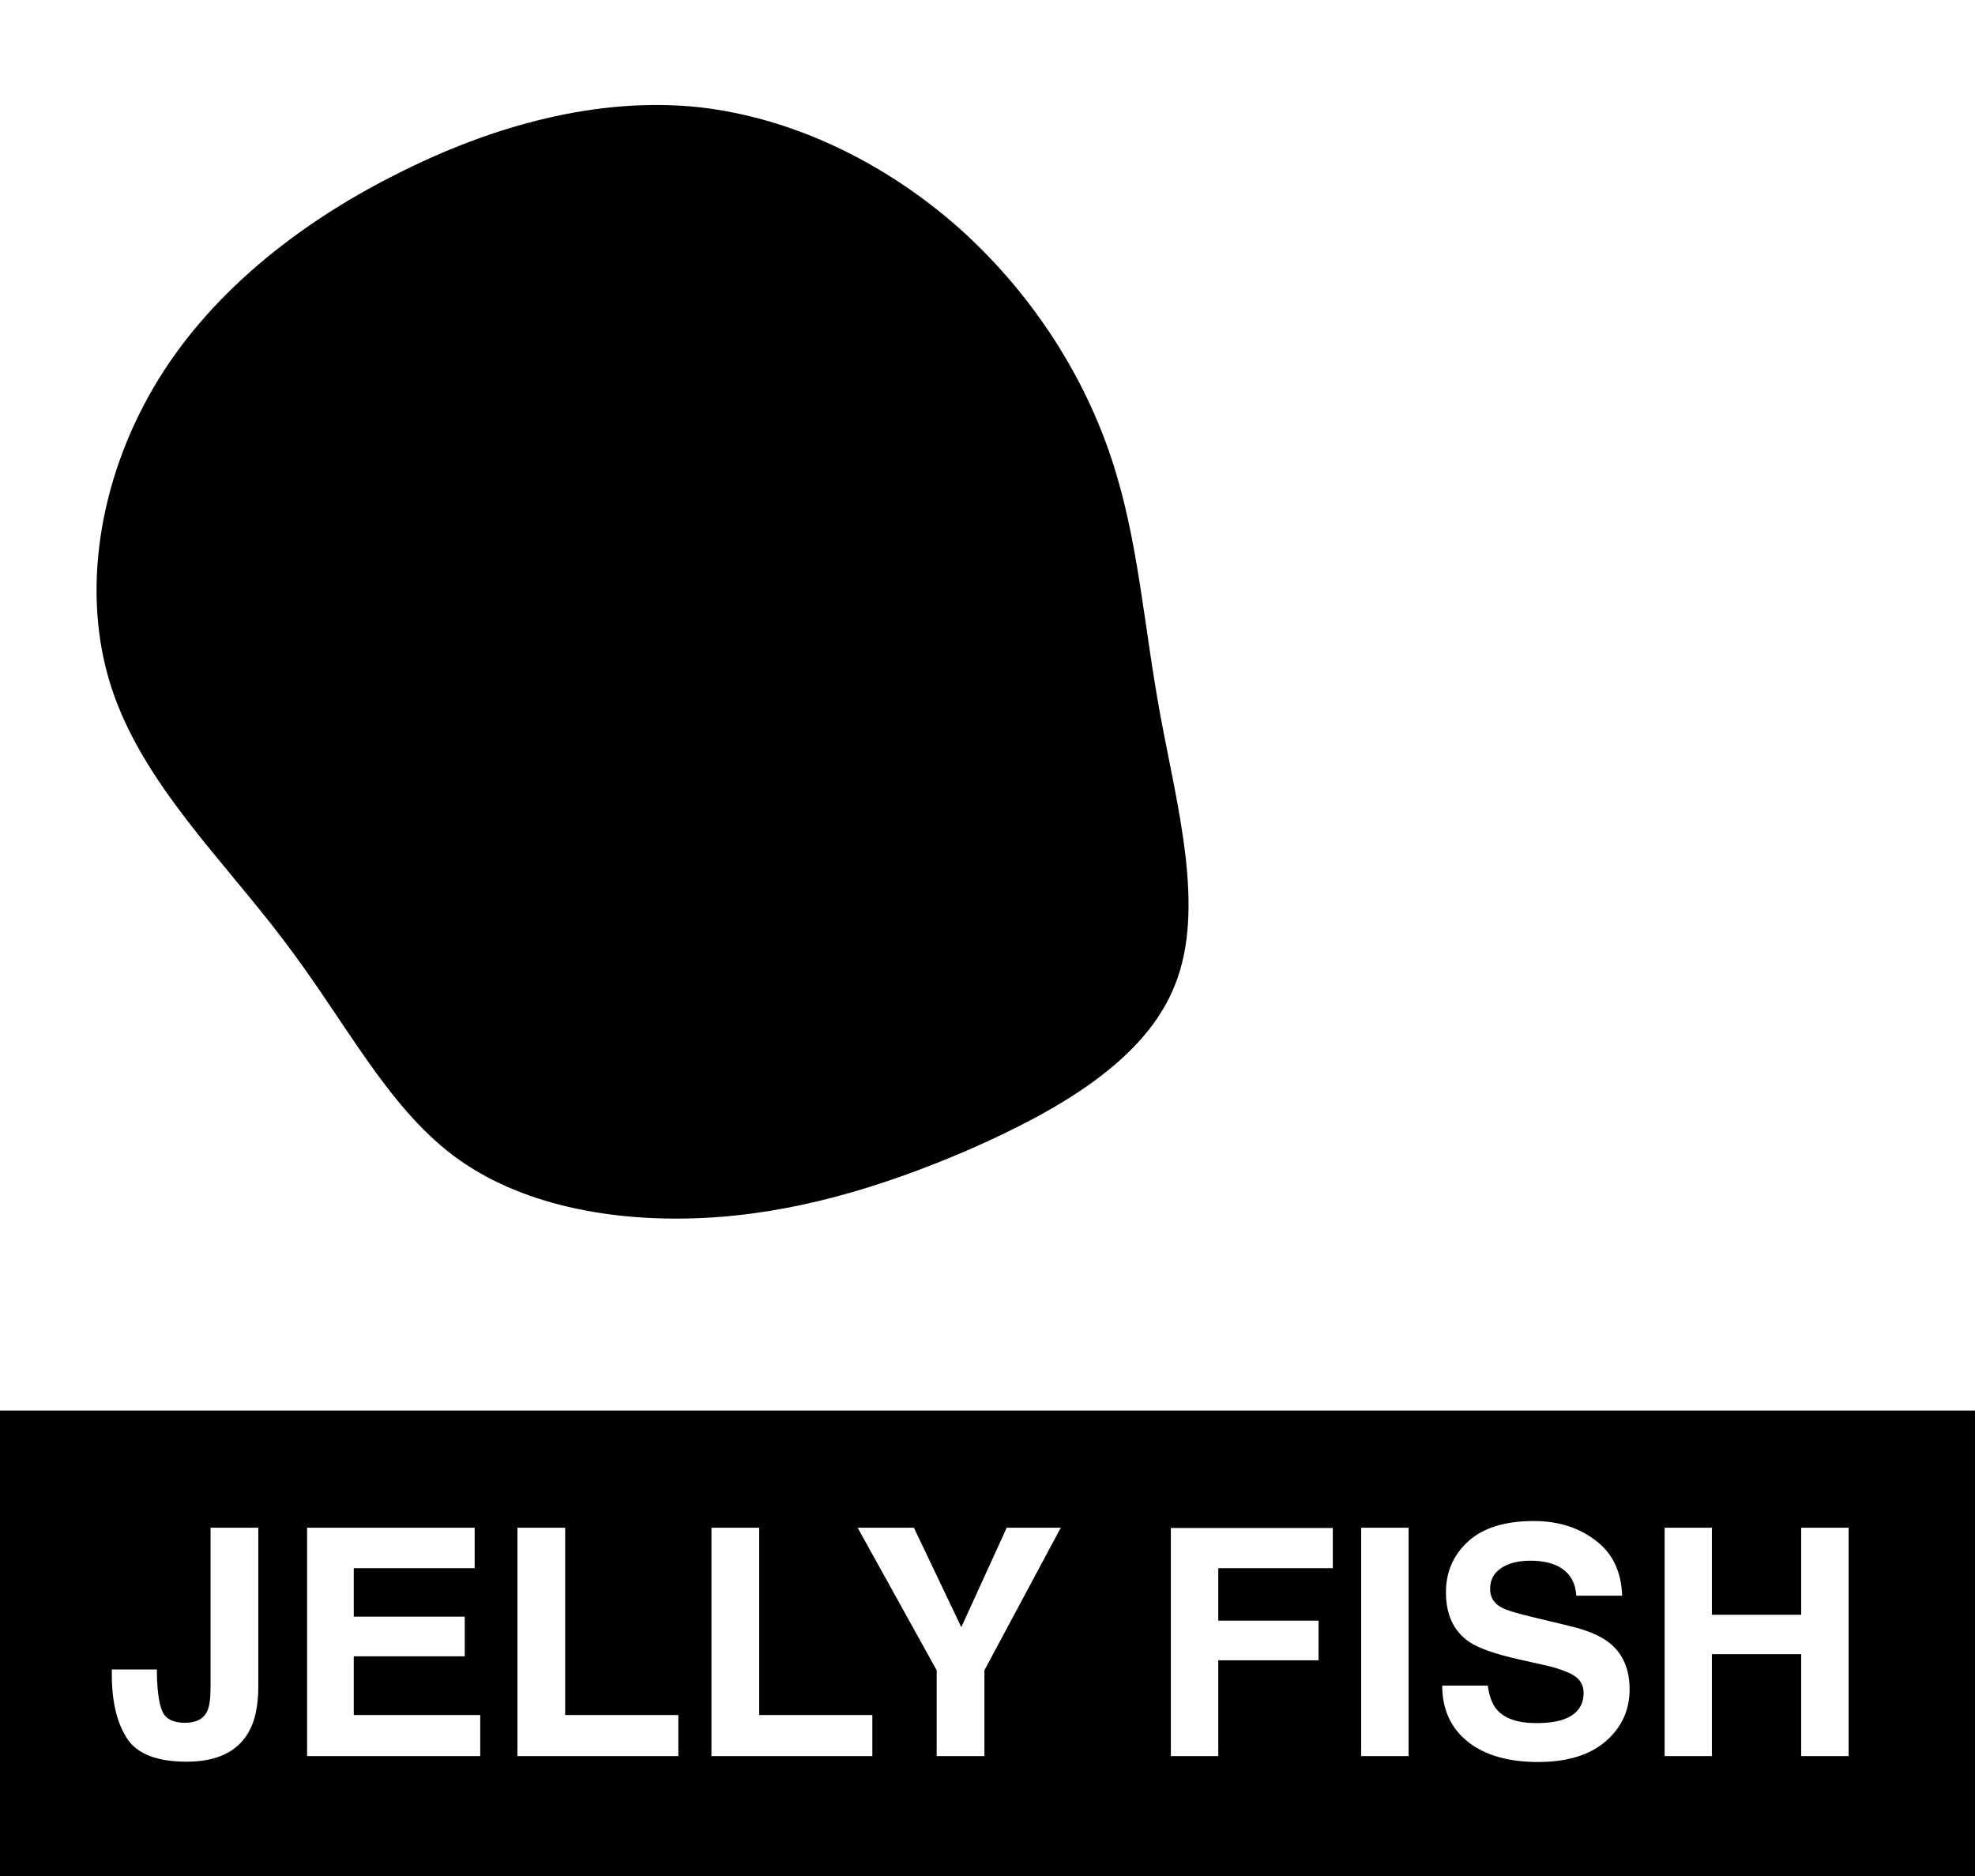
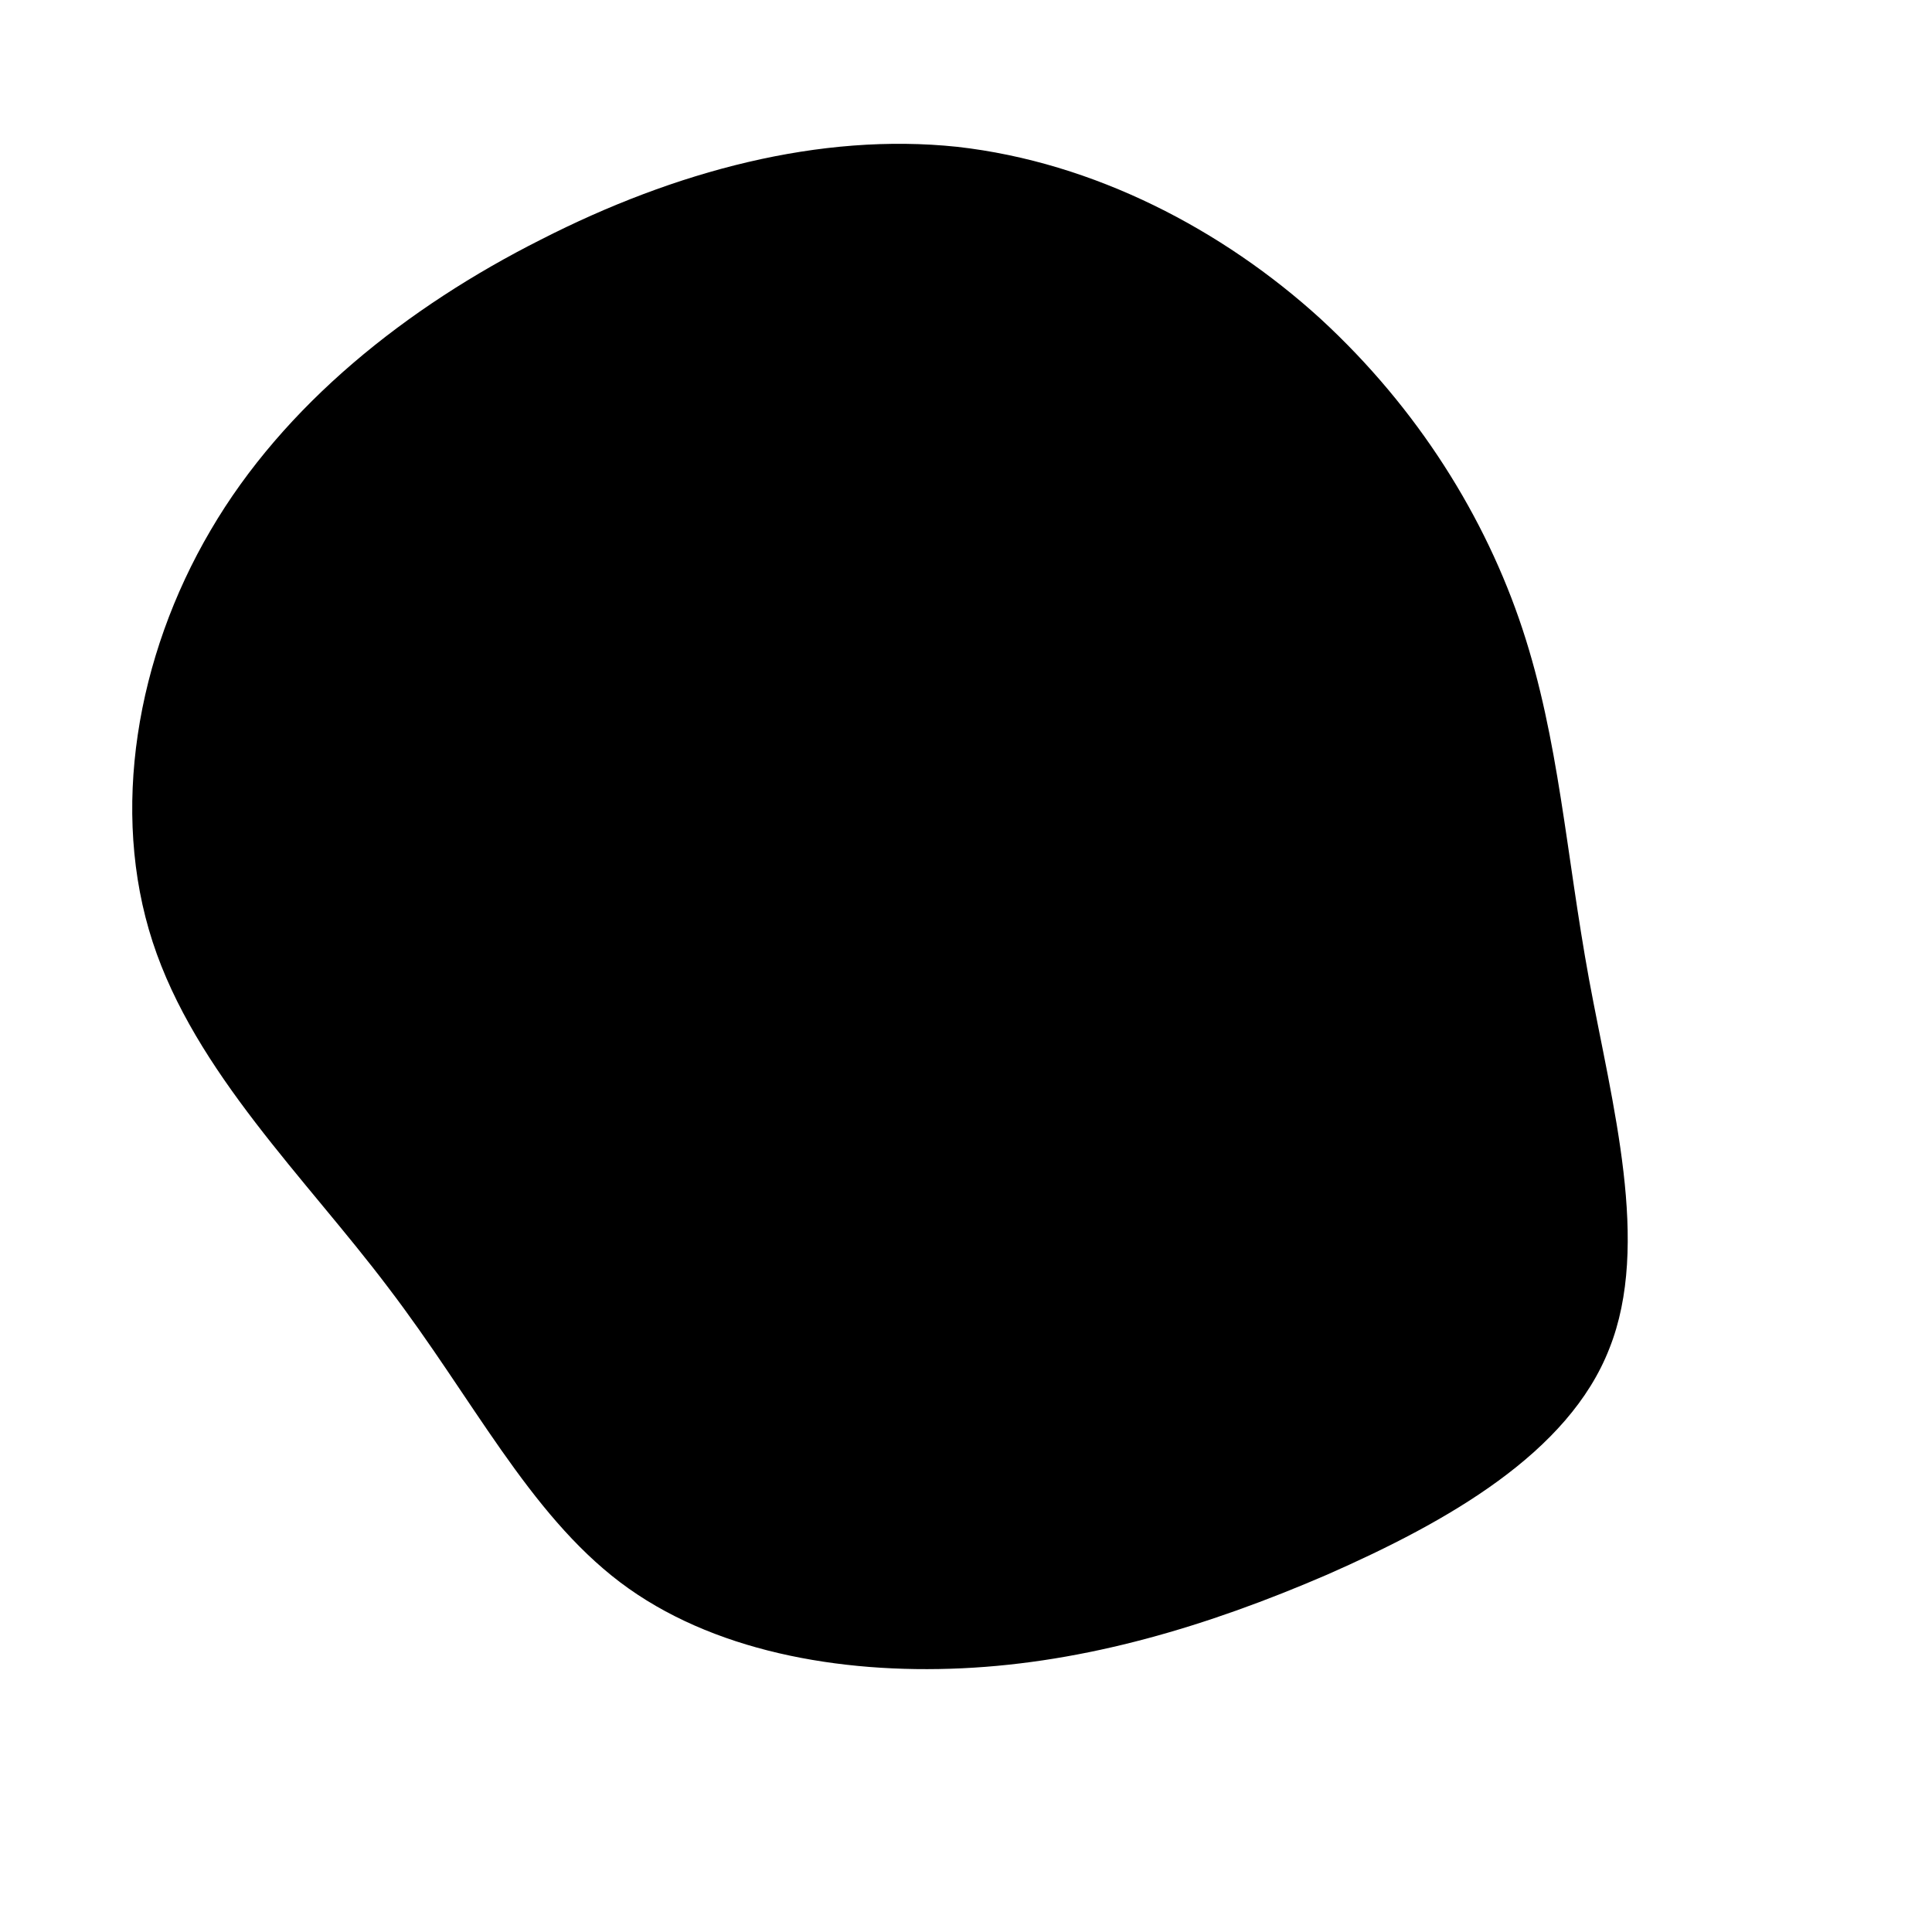
- <svg xmlns="http://www.w3.org/2000/svg" xmlns:xlink="http://www.w3.org/1999/xlink" width="280" height="266">
+ <svg xmlns="http://www.w3.org/2000/svg" xmlns:xlink="http://www.w3.org/1999/xlink" width="200" height="200">
  <symbol id="morph" viewBox="0 0 200 200">
    <path d="M136.7 33c10.1 9.3 17.1 20.6 20.9 32.1 3.8 11.5 4.5 23.2 6.9 36.3 2.4 13 6.4 27.4 2.1 38.2-4.2 10.8-16.7 17.9-29.2 23.4-12.5 5.4-25 9.1-37.8 9.7-12.8.6-26-1.8-35.4-8.9-9.5-7.2-15.3-19.1-24-30.5-8.6-11.4-20-22.3-24.4-35.8-4.4-13.5-1.7-29.5 6-42.6 7.6-13 20.3-23.1 34.2-30.1 13.9-7.1 28.9-11.1 43.1-9.6 14.2 1.6 27.5 8.6 37.6 17.8Z">
      <animate attributeType="XML" attributeName="d" dur="15s" repeatCount="indefinite" values="M36.7,-67C46.8,-57.7,53.8,-46.4,57.6,-34.9C61.4,-23.4,62.1,-11.7,64.5,1.4C66.9,14.4,70.9,28.8,66.6,39.6C62.4,50.4,49.9,57.5,37.4,63C24.9,68.4,12.4,72.1,-0.4,72.7C-13.2,73.3,-26.4,70.9,-35.8,63.8C-45.3,56.6,-51.1,44.7,-59.8,33.3C-68.4,21.9,-79.8,11,-84.2,-2.5C-88.6,-16,-85.9,-32,-78.2,-45.1C-70.6,-58.1,-57.9,-68.2,-44,-75.2C-30.1,-82.3,-15.1,-86.3,-0.9,-84.8C13.3,-83.2,26.6,-76.2,36.7,-67Z; M41.6,-73.6C50.8,-66.6,53.2,-49.4,56.5,-35.4C59.8,-21.4,64,-10.7,68.2,2.4C72.3,15.5,76.4,31,73.3,45.3C70.2,59.6,59.9,72.9,46.5,76C33.1,79.1,16.6,72.1,2.2,68.3C-12.2,64.5,-24.4,63.9,-33.5,58.3C-42.7,52.7,-48.8,42.2,-57.8,31.7C-66.7,21.1,-78.6,10.6,-82.5,-2.3C-86.4,-15.1,-82.3,-30.1,-75.4,-44.2C-68.4,-58.3,-58.6,-71.3,-45.5,-76.1C-32.5,-80.9,-16.2,-77.3,0,-77.3C16.1,-77.2,32.3,-80.5,41.6,-73.6Z; M42.2,-71.7C53.4,-66.7,60.2,-52.7,66.4,-39.2C72.7,-25.8,78.4,-12.9,78.8,0.3C79.2,13.4,74.4,26.8,65.7,36C57,45.2,44.4,50.1,32.8,57.5C21.2,64.9,10.6,74.7,-0.7,75.9C-11.9,77,-23.8,69.4,-36.8,62.8C-49.7,56.2,-63.8,50.6,-69.2,40.3C-74.7,30,-71.5,15,-72.8,-0.7C-74.1,-16.5,-79.9,-32.9,-76.2,-46.3C-72.5,-59.6,-59.4,-69.9,-45.1,-73.1C-30.8,-76.4,-15.4,-72.6,0.1,-72.7C15.5,-72.8,31,-76.7,42.2,-71.7Z; M44,-72.4C57.6,-68.4,69.4,-57.7,75.5,-44.5C81.5,-31.3,81.7,-15.6,77.7,-2.3C73.8,11.1,65.7,22.2,57.6,31.7C49.4,41.3,41.3,49.3,31.6,60C22,70.8,11,84.3,-0.1,84.5C-11.3,84.8,-22.6,71.8,-32.7,61.3C-42.7,50.8,-51.4,42.7,-59.5,32.9C-67.5,23.1,-75,11.6,-74.3,0.4C-73.7,-10.8,-65,-21.7,-59.3,-35.5C-53.5,-49.3,-50.7,-66.1,-41.3,-72.4C-31.9,-78.8,-15.9,-74.8,-0.4,-74.1C15.2,-73.5,30.5,-76.3,44,-72.4Z; M42.3,-68.1C56.6,-65,71.3,-57.3,79.2,-45.2C87.1,-33.1,88.3,-16.5,84.4,-2.3C80.4,12,71.3,23.9,63.9,36.9C56.4,49.9,50.7,63.9,40.4,69.2C30,74.4,15,70.9,0.1,70.7C-14.8,70.5,-29.6,73.7,-42.5,69.9C-55.4,66.1,-66.5,55.5,-70,42.7C-73.5,29.8,-69.5,14.9,-67.3,1.3C-65.2,-12.4,-64.8,-24.8,-59.2,-34C-53.6,-43.3,-42.8,-49.3,-32.1,-54.5C-21.3,-59.7,-10.7,-64,1.7,-66.9C14,-69.8,28,-71.2,42.3,-68.1Z; M43.7,-72.7C56.8,-68.1,67.7,-56.7,71.3,-43.5C75,-30.2,71.4,-15.1,71.8,0.3C72.3,15.6,76.7,31.3,71.5,41.8C66.3,52.4,51.5,57.9,37.9,61C24.4,64.1,12.2,64.9,0.4,64.2C-11.5,63.6,-22.9,61.6,-35.6,58C-48.2,54.3,-62,49,-69.6,39.1C-77.2,29.2,-78.6,14.6,-75.5,1.8C-72.4,-11,-64.8,-22,-58.3,-33.9C-51.8,-45.7,-46.4,-58.4,-36.9,-65.1C-27.4,-71.8,-13.7,-72.5,0.8,-73.8C15.3,-75.2,30.6,-77.3,43.7,-72.7Z; M36.7,-67C46.8,-57.7,53.8,-46.4,57.6,-34.9C61.4,-23.4,62.1,-11.7,64.5,1.4C66.9,14.4,70.9,28.8,66.6,39.6C62.4,50.4,49.9,57.5,37.4,63C24.9,68.4,12.4,72.1,-0.4,72.7C-13.2,73.3,-26.4,70.9,-35.8,63.8C-45.3,56.6,-51.1,44.7,-59.8,33.3C-68.4,21.9,-79.8,11,-84.2,-2.5C-88.6,-16,-85.9,-32,-78.2,-45.1C-70.6,-58.1,-57.9,-68.2,-44,-75.2C-30.1,-82.3,-15.1,-86.3,-0.9,-84.8C13.3,-83.2,26.6,-76.2,36.7,-67Z" />
    </path>
  </symbol>
  <use xlink:href="#morph" width="200" height="200" />
-   <symbol fill="none" id="title" viewBox="0 0 280 66">
-     <path fill-rule="evenodd" clip-rule="evenodd" d="M280 0H0v66h280V0ZM22.248 37.464v-.747h-6.394v.747c0 3.809.718 6.82 2.154 9.031 1.435 2.197 4.255 3.296 8.46 3.296 4.203 0 7.111-1.362 8.722-4.087.953-1.611 1.429-3.794 1.429-6.548V16.612H29.85v22.654c0 1.568-.154 2.68-.461 3.34-.513 1.113-1.568 1.67-3.164 1.67-1.612 0-2.666-.506-3.165-1.516-.483-1.026-.754-2.79-.813-5.296Zm27.906-15.117h17.139v-5.735H43.54V49h24.544v-5.823h-17.93V34.85h15.732v-5.625H50.154v-6.878Zm29.97-5.735h-6.767V49h22.808v-5.823h-16.04V16.612Zm27.51 0h-6.767V49h22.807v-5.823h-16.04V16.612Zm42.759 0h-7.668l-6.438 14.107-6.724-14.107h-7.976l11.206 20.215V49h6.768V36.827l10.832-20.215Zm38.562.044h-22.961V49h6.723V35.42h14.217v-5.624h-14.217v-7.449h16.238v-5.69ZM192.976 49h6.724V16.612h-6.724V49Zm19.16-6.68c-.6-.732-1.003-1.838-1.208-3.318h-6.46c0 3.37 1.208 6.02 3.625 7.954 2.417 1.92 5.735 2.879 9.954 2.879 4.131 0 7.324-.974 9.58-2.922 2.27-1.963 3.406-4.424 3.406-7.383 0-2.886-.967-5.09-2.901-6.614-1.245-.981-3.09-1.765-5.537-2.351l-5.581-1.34c-2.153-.513-3.559-.96-4.219-1.34-1.025-.572-1.538-1.436-1.538-2.594 0-1.26.52-2.24 1.56-2.944 1.04-.703 2.432-1.055 4.175-1.055 1.568 0 2.879.271 3.933.813 1.582.82 2.432 2.205 2.549 4.153h6.504c-.117-3.442-1.384-6.064-3.801-7.866-2.403-1.816-5.31-2.724-8.723-2.724-4.087 0-7.185.959-9.295 2.878-2.109 1.919-3.164 4.329-3.164 7.229 0 3.179 1.091 5.515 3.274 7.01 1.289.893 3.618 1.72 6.987 2.482l3.428.77c2.007.439 3.479.944 4.417 1.515.937.586 1.406 1.414 1.406 2.483 0 1.831-.945 3.084-2.835 3.758-.996.351-2.292.527-3.889.527-2.666 0-4.548-.667-5.647-2Zm23.863-25.708V49h6.701V34.542h12.656V49h6.724V16.612h-6.724v12.349H242.7V16.612h-6.701Z" fill="#000" />
-   </symbol>
-   <use fill="none" xlink:href="#title" y="200" width="280" height="66" />
</svg>
